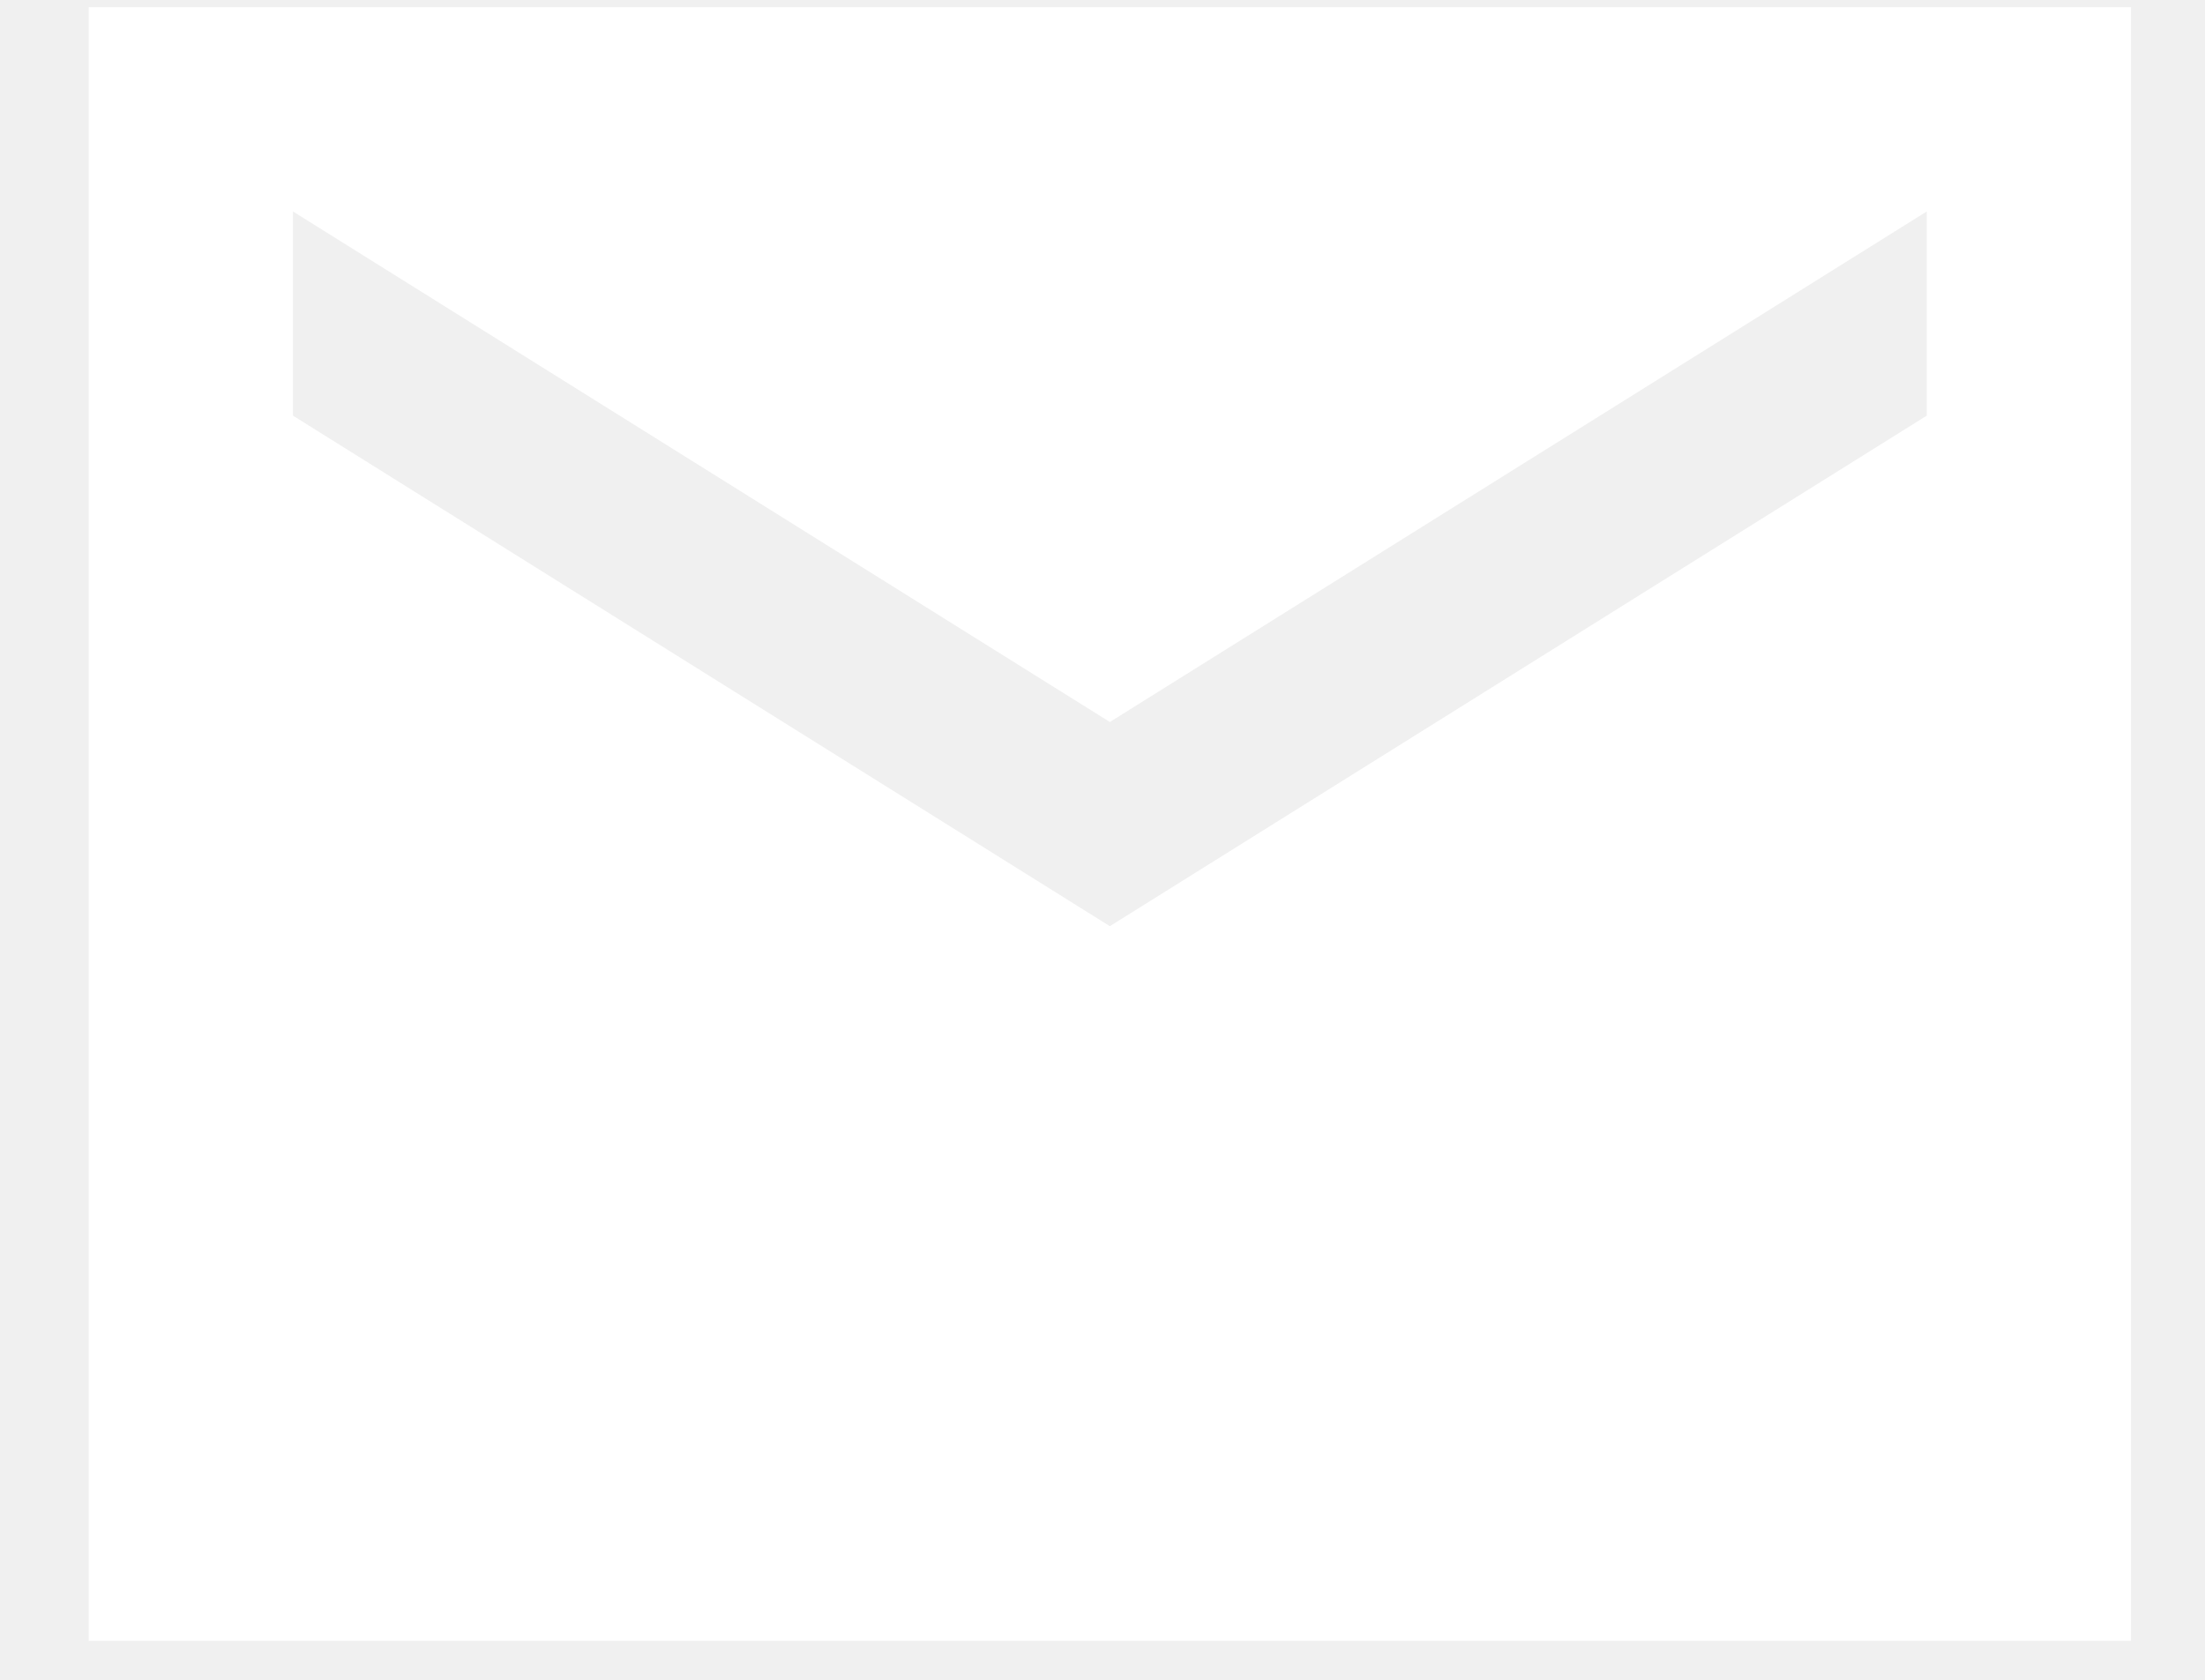
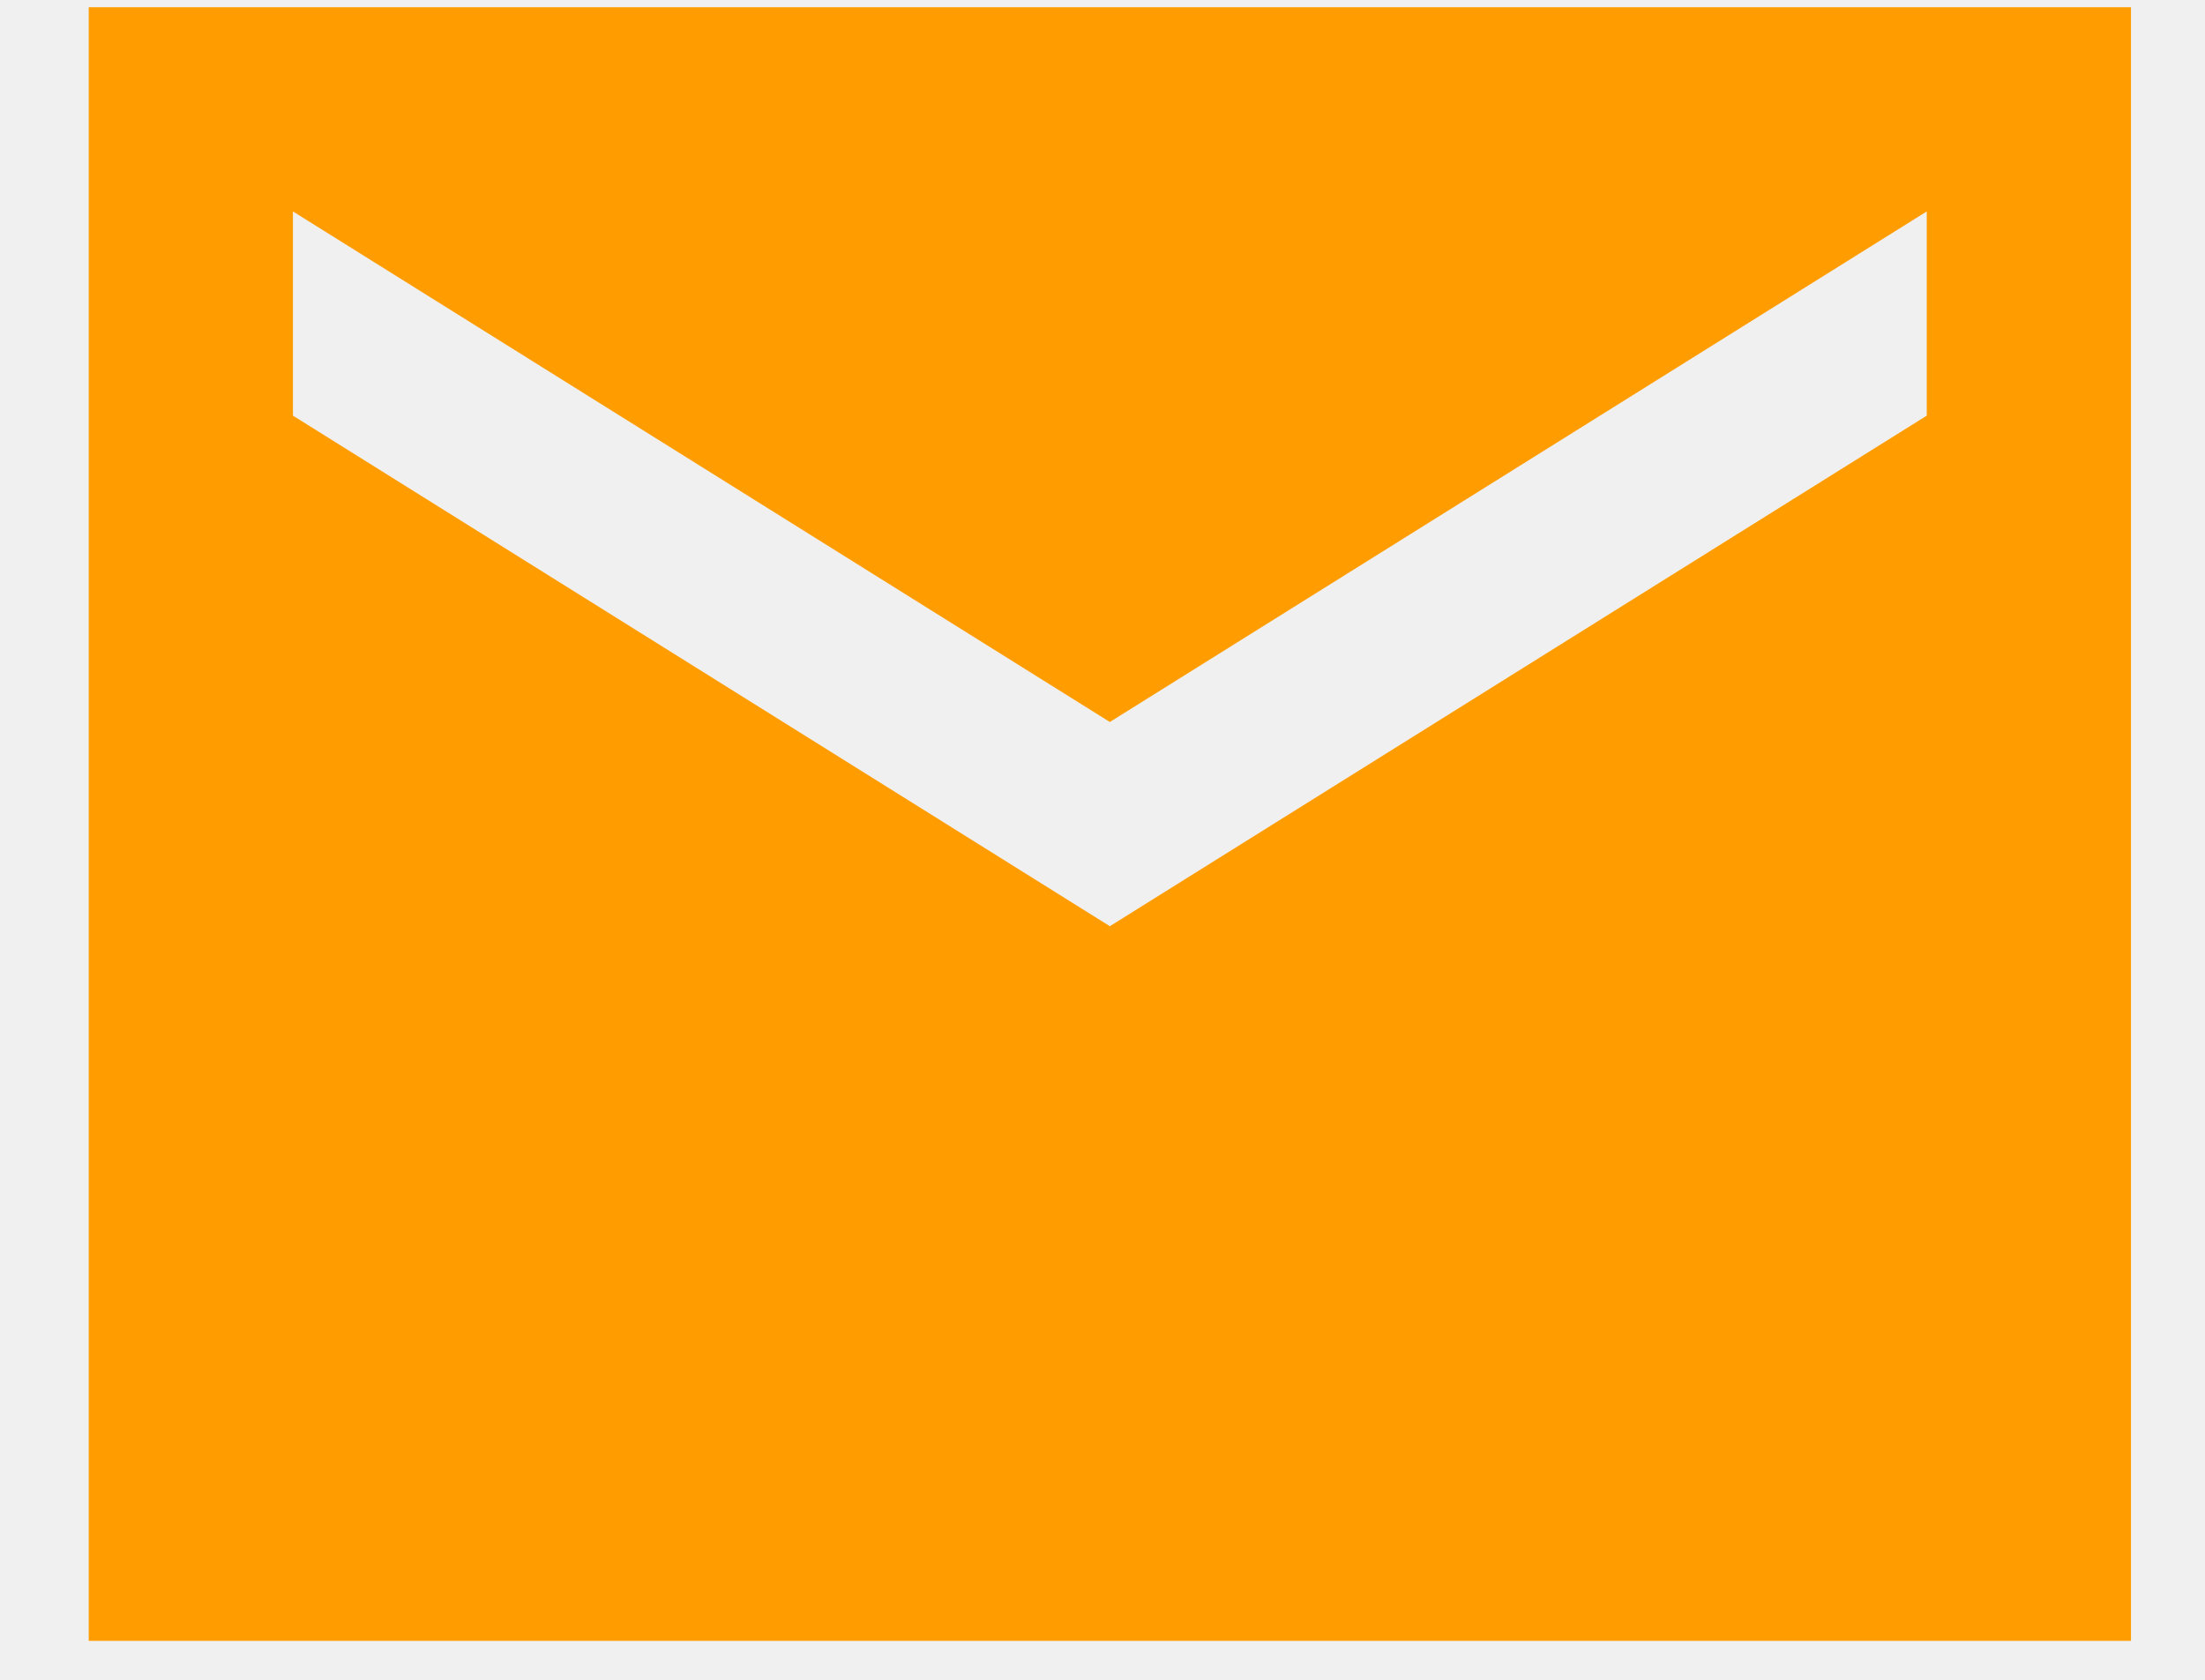
<svg xmlns="http://www.w3.org/2000/svg" width="21" height="16" viewBox="0 0 21 16" fill="none">
-   <path d="M20.295 0.069H0.845V15.629H20.295V0.069ZM18.35 3.959L10.57 8.822L2.79 3.959V2.014L10.57 6.877L18.35 2.014V3.959Z" fill="white" />
+   <path d="M20.295 0.069H0.845V15.629H20.295V0.069ZM18.35 3.959L10.57 8.822L2.79 3.959V2.014L10.57 6.877L18.35 2.014V3.959Z" fill="#FF9D00" />
</svg>
